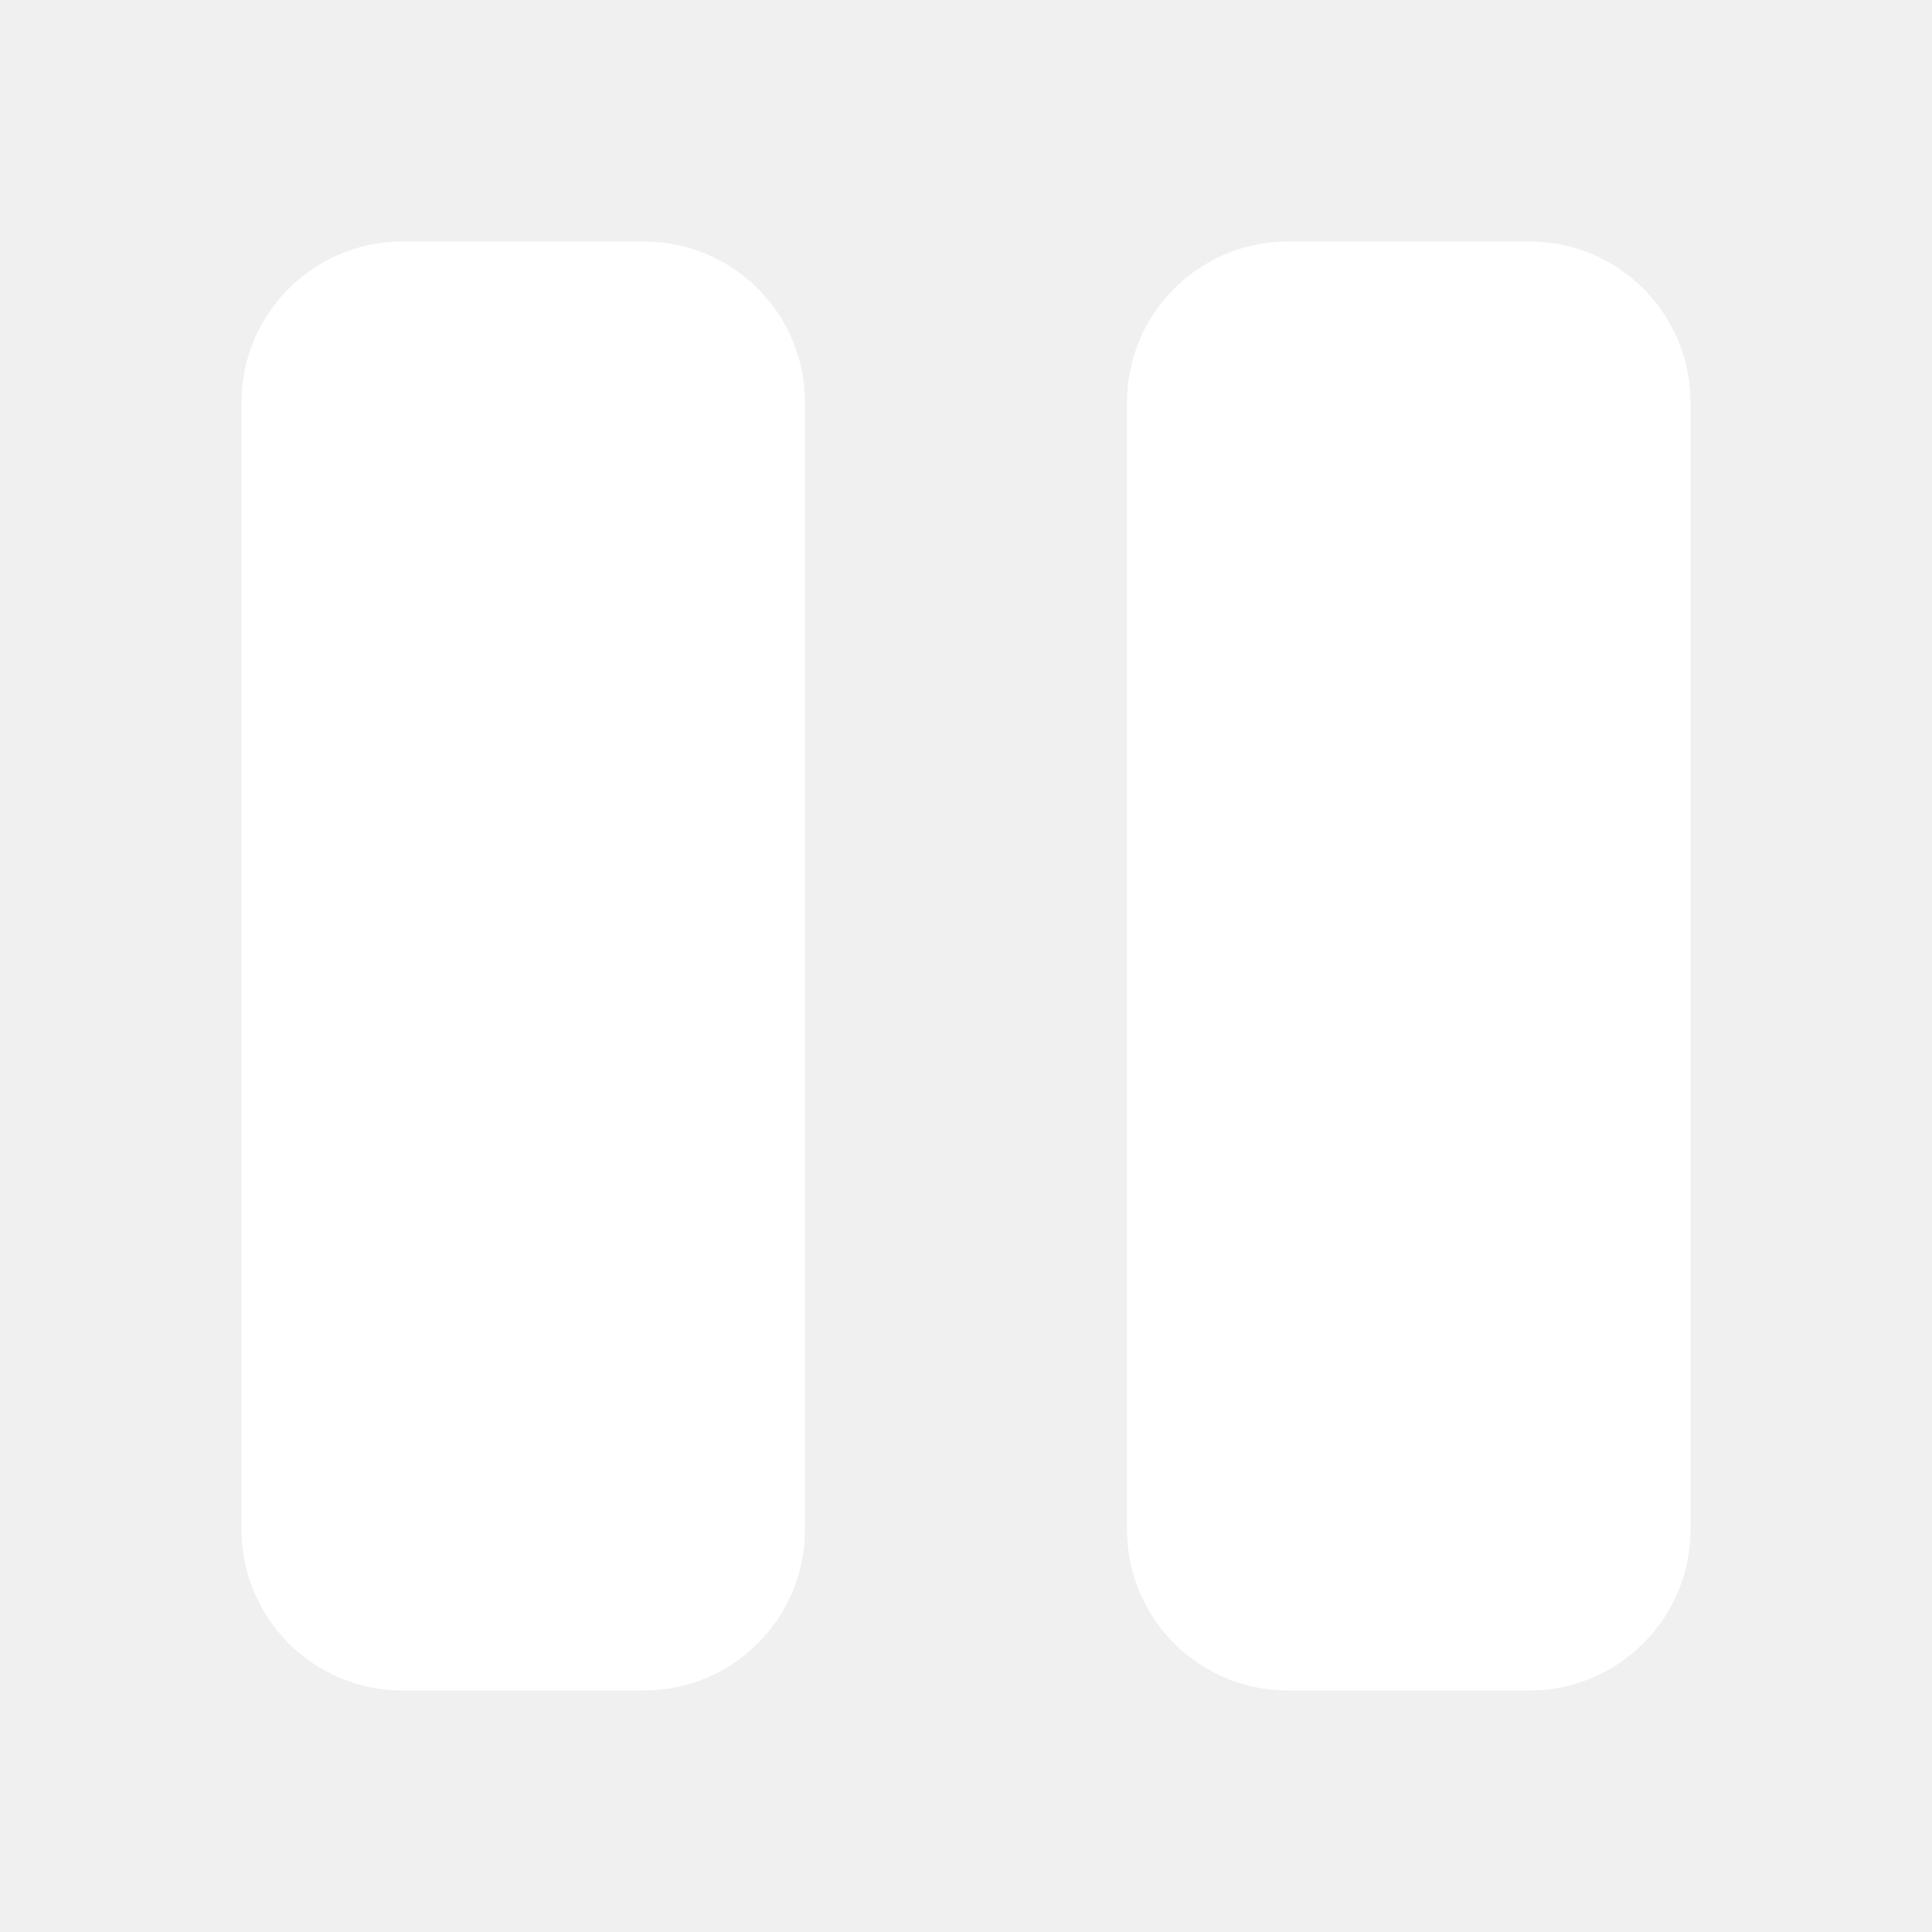
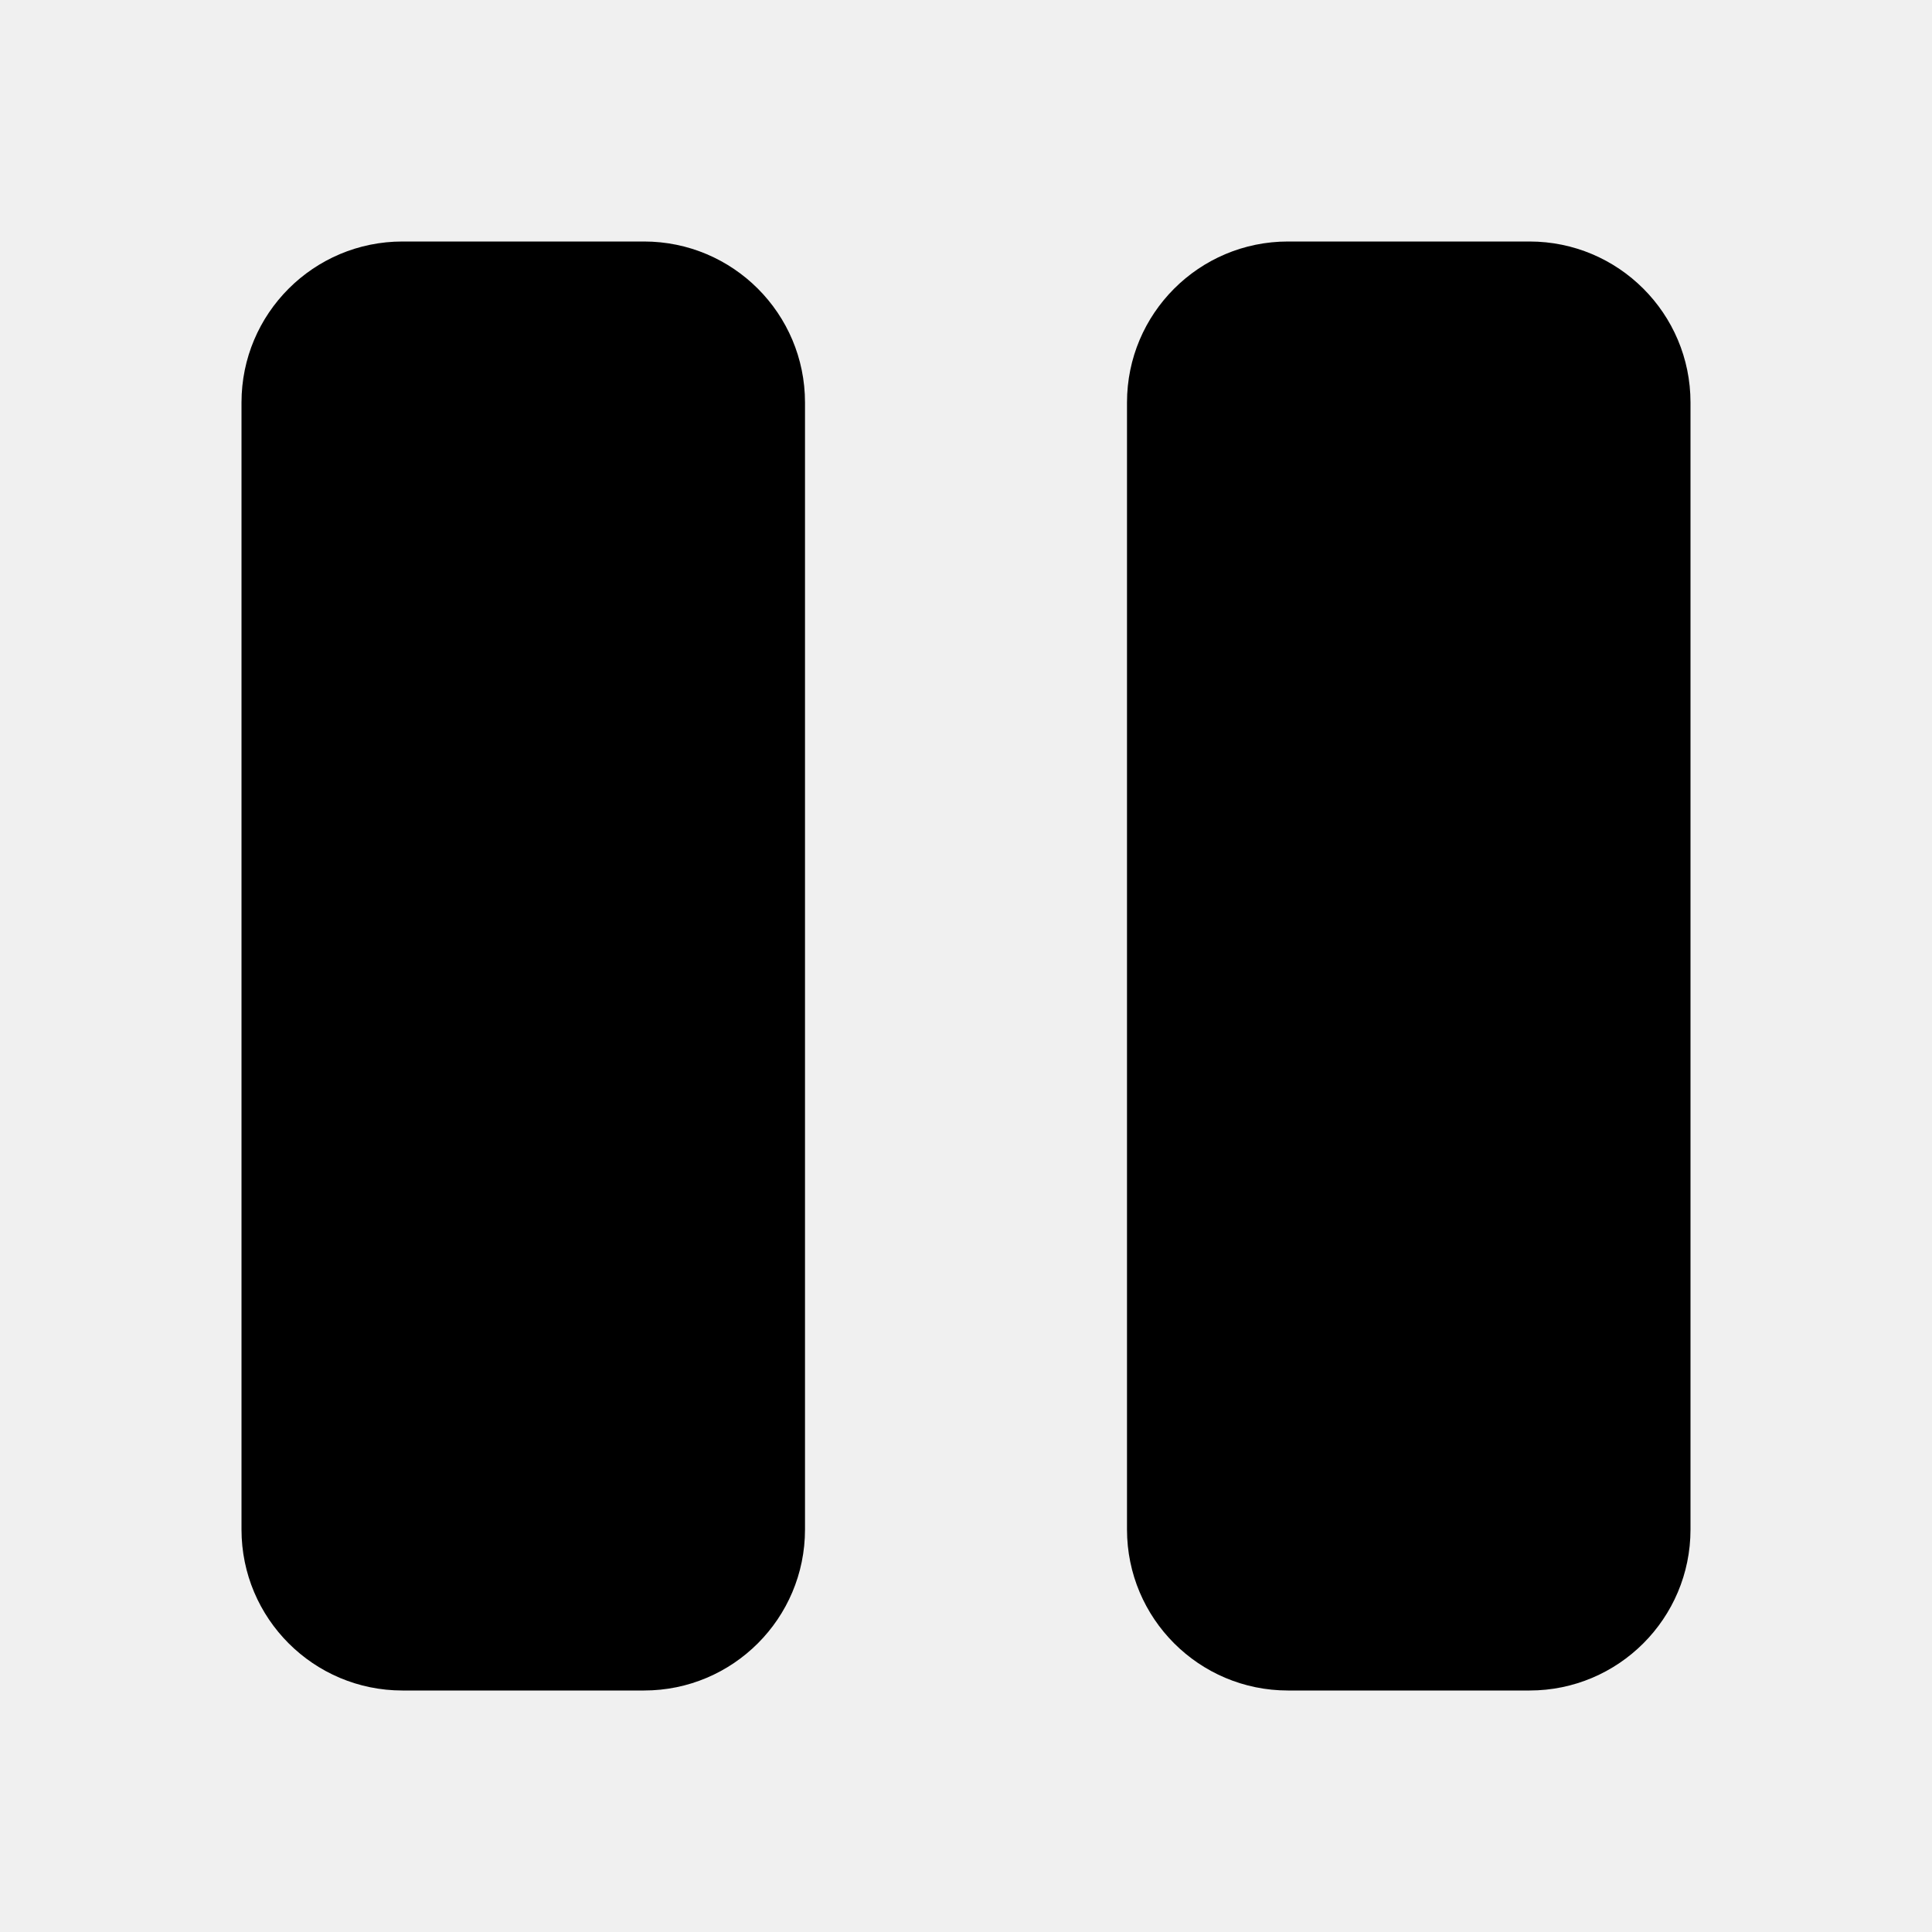
<svg xmlns="http://www.w3.org/2000/svg" width="24px" height="24px" viewBox="0 0 24 24" version="1.1">
  <defs />
  <g id="Welcome" stroke="none" stroke-width="1" fill="none" fill-rule="evenodd">
-     <g id="player_pause" fill="#FFFFFF">
+     <g id="player_pause" fill="#000000">
      <g id="Rectangle-4-+-Rectangle-4-Copy" transform="translate(3, 3)">
        <rect id="Rectangle-4" x="0" y="0" width="7" height="18" rx="2" />
        <rect id="Rectangle-4-Copy" x="11" y="0" width="7" height="18" rx="2" />
      </g>
    </g>
  </g>
</svg>
